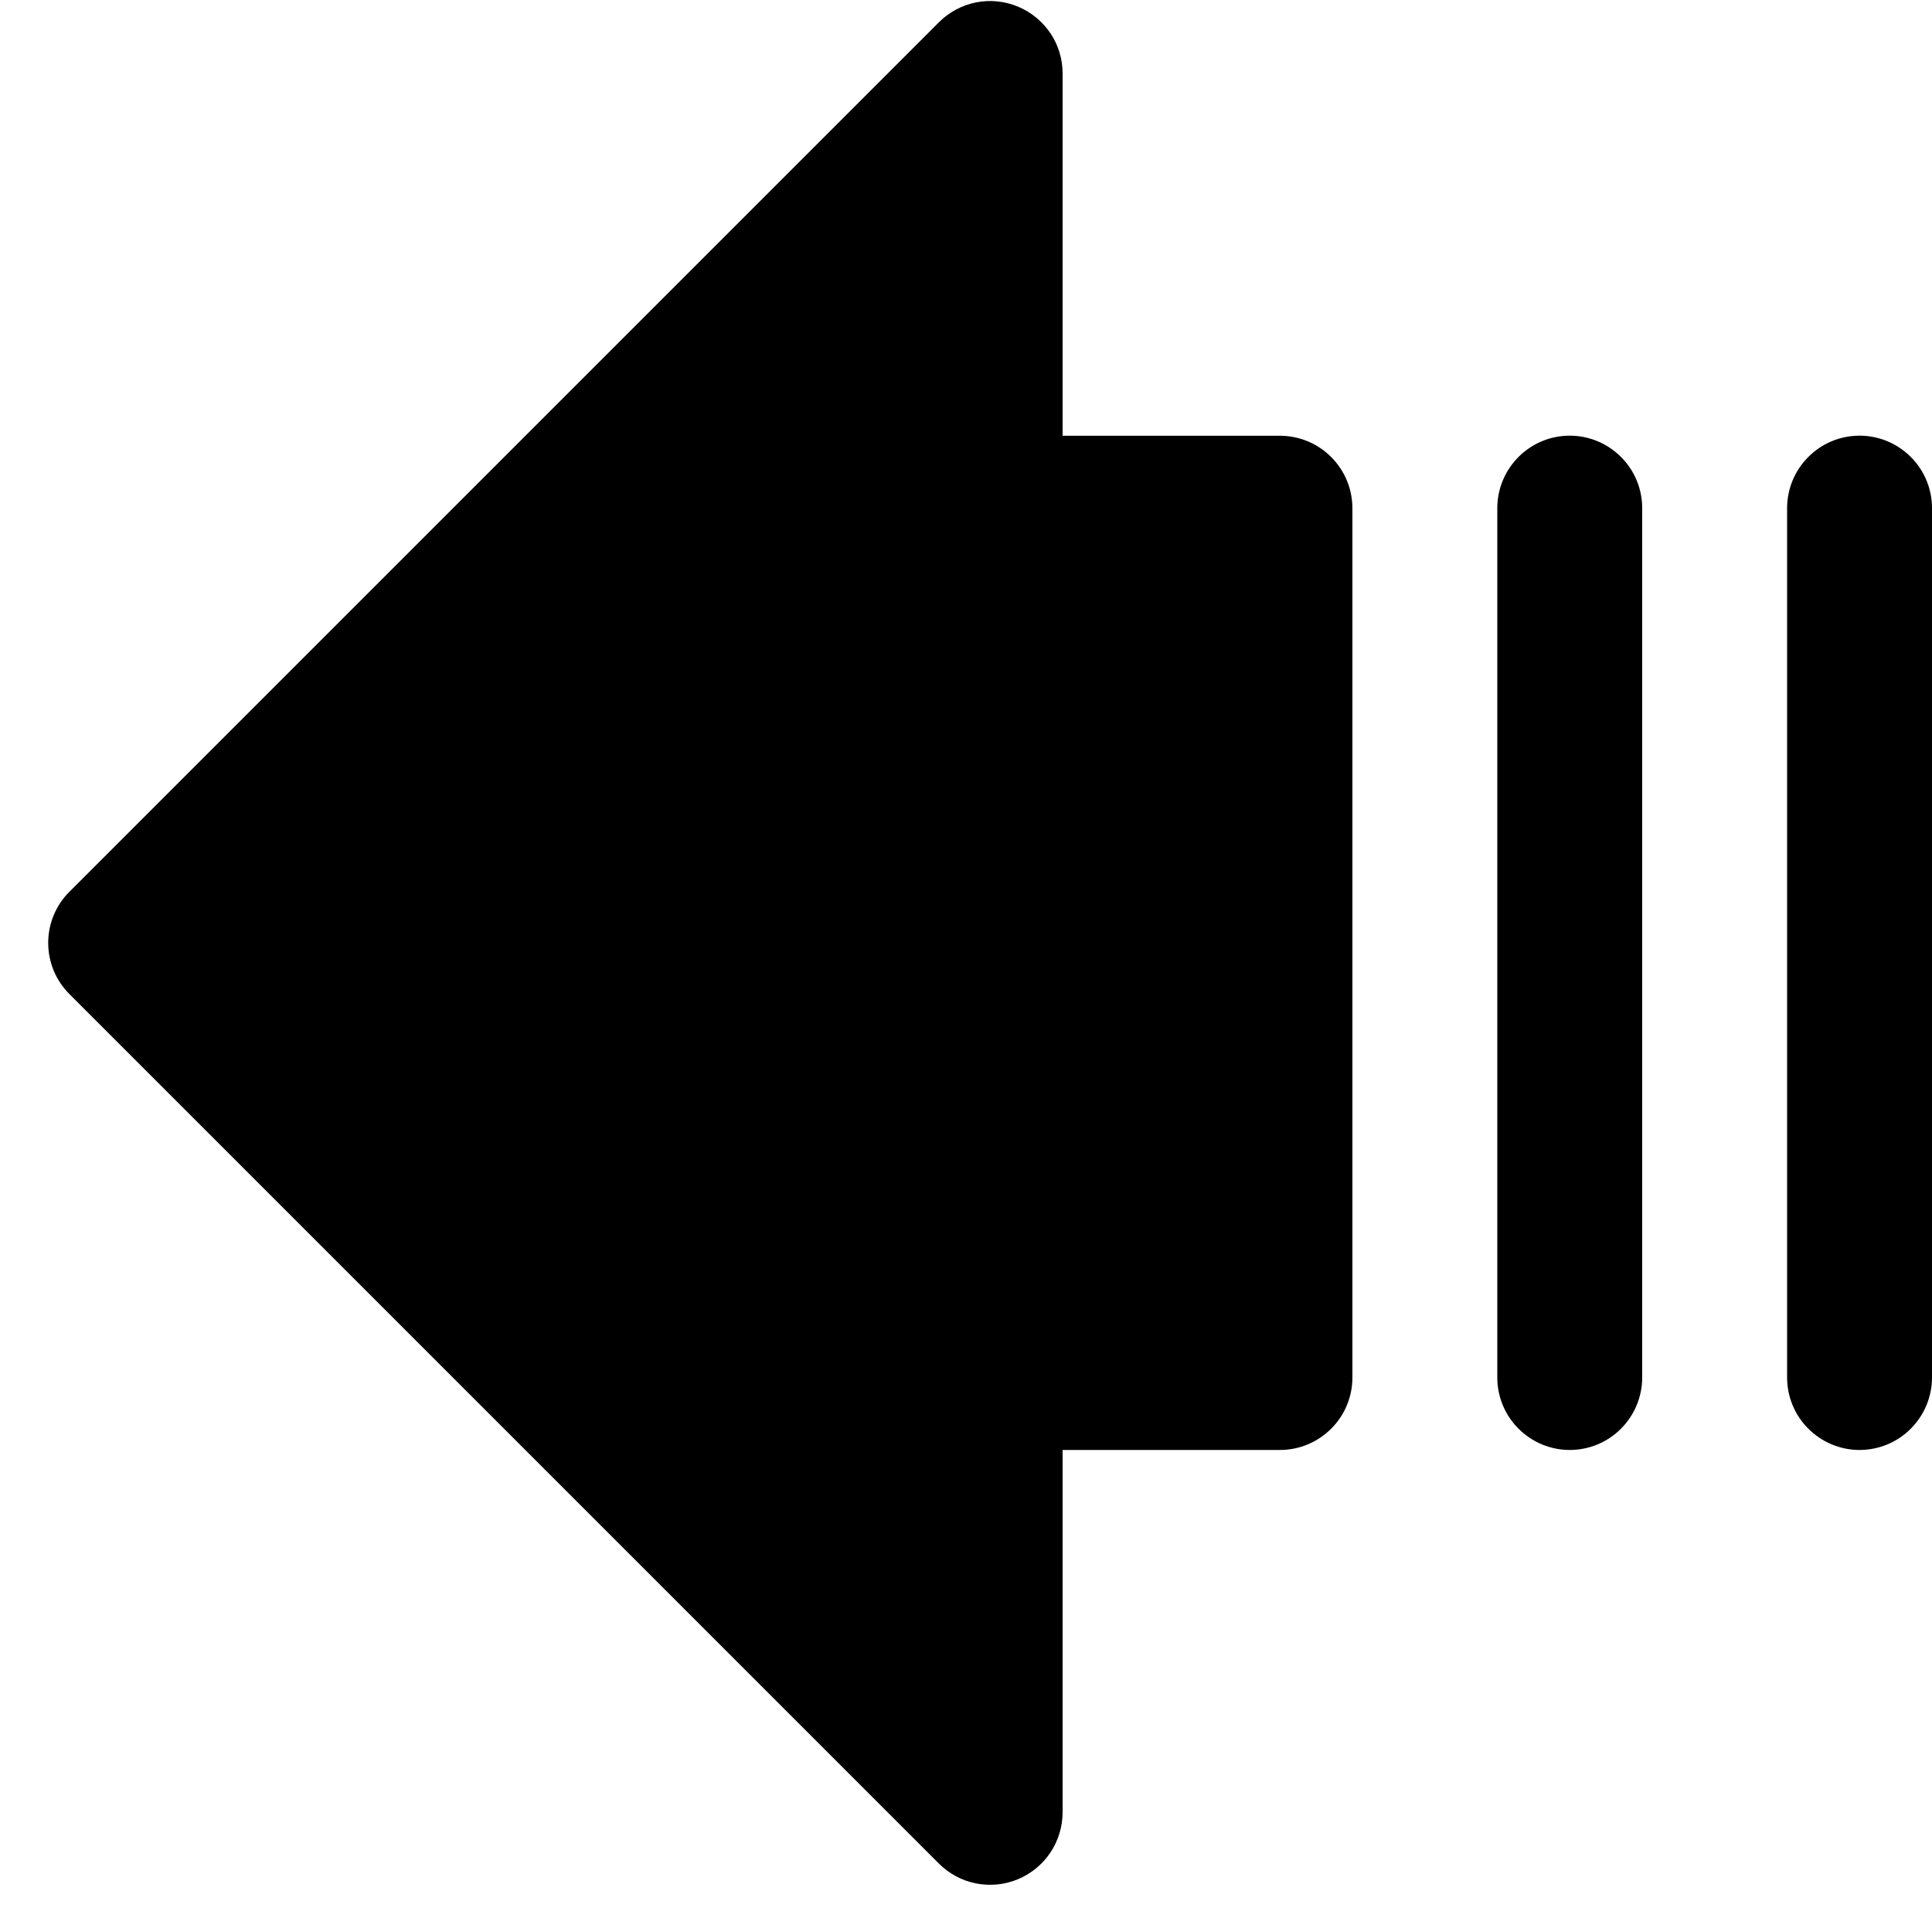
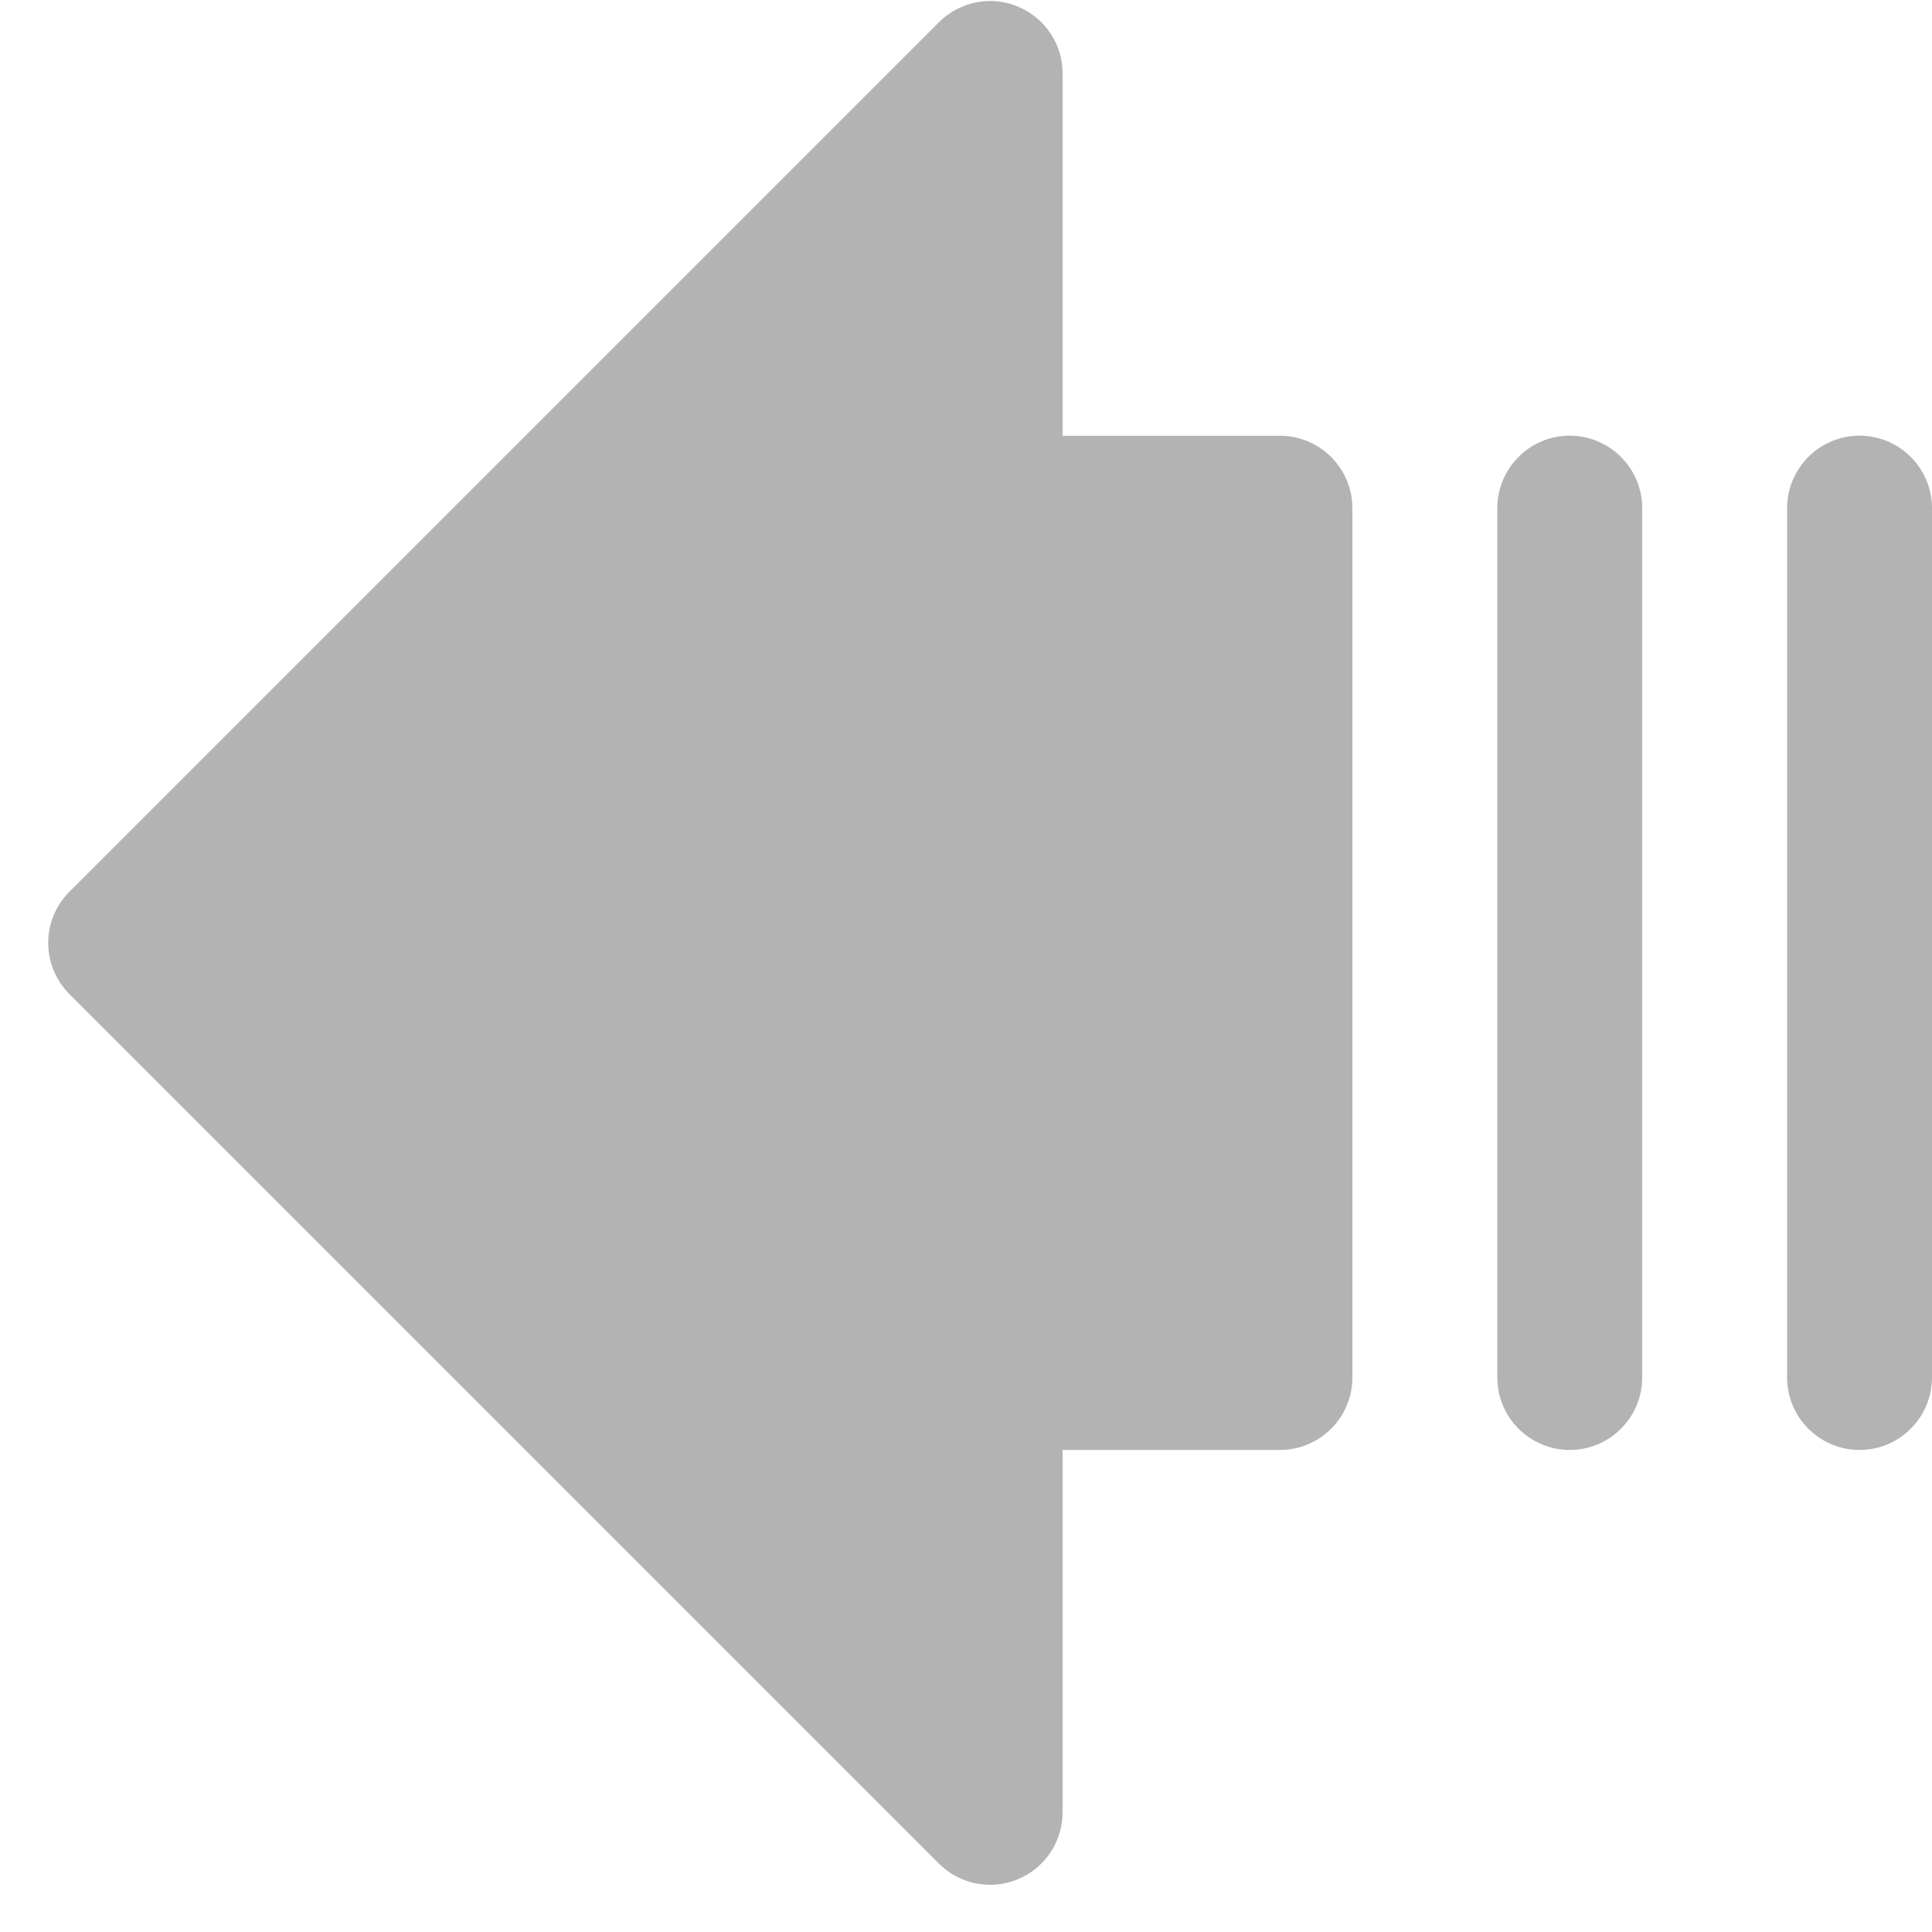
<svg xmlns="http://www.w3.org/2000/svg" fill="none" height="20" viewBox="0 0 20 20" width="20">
-   <path d="m14 5.26v9c0 .199-.079.39-.22.53-.141.141-.331.22-.53.22h-2.25v3.75c0.0.148-.044.294-.126.417-.082.123-.2.22-.337.277s-.288.072-.434.043c-.146-.029-.279-.101-.384-.206l-9-9c-.07-.07-.125-.152-.163-.243-.038-.091-.057-.189-.057-.287s.019-.196.057-.287.093-.174.163-.243l9-9c.105-.105.239-.177.384-.206.146-.029.296-.014.434.043.137.057.254.153.337.276s.126.269.126.417v3.75h2.25c.199 0 .39.079.53.22.141.141.22.331.22.53zm2.25-.75c-.199 0-.39.079-.53.22-.141.141-.22.331-.22.53v9c0 .199.079.39.22.53.141.141.331.22.53.22s.39-.079.53-.22c.141-.141.22-.332.22-.53v-9c0-.199-.079-.39-.22-.53-.141-.141-.331-.22-.53-.22zm3 0c-.199 0-.39.079-.53.22-.141.141-.22.331-.22.53v9c0 .199.079.39.22.53.141.141.331.22.53.22s.39-.079.53-.22c.141-.141.22-.332.22-.53v-9c0-.199-.079-.39-.22-.53-.141-.141-.331-.22-.53-.22z" fill="currentColor" />
+   <path d="m14 5.26v9c0 .199-.079.39-.22.53-.141.141-.331.22-.53.22h-2.25v3.75c0.0.148-.044.294-.126.417-.082.123-.2.22-.337.277s-.288.072-.434.043c-.146-.029-.279-.101-.384-.206l-9-9c-.07-.07-.125-.152-.163-.243-.038-.091-.057-.189-.057-.287s.019-.196.057-.287.093-.174.163-.243l9-9c.105-.105.239-.177.384-.206.146-.029.296-.014.434.043.137.057.254.153.337.276s.126.269.126.417v3.75h2.25c.199 0 .39.079.53.22.141.141.22.331.22.53zm2.25-.75c-.199 0-.39.079-.53.22-.141.141-.22.331-.22.53v9c0 .199.079.39.22.53.141.141.331.22.53.22s.39-.079.53-.22c.141-.141.22-.332.22-.53v-9c0-.199-.079-.39-.22-.53-.141-.141-.331-.22-.53-.22zm3 0c-.199 0-.39.079-.53.22-.141.141-.22.331-.22.53v9c0 .199.079.39.22.53.141.141.331.22.53.22s.39-.079.53-.22c.141-.141.22-.332.22-.53v-9c0-.199-.079-.39-.22-.53-.141-.141-.331-.22-.53-.22z" fill="#b3b3b3" />
</svg>
